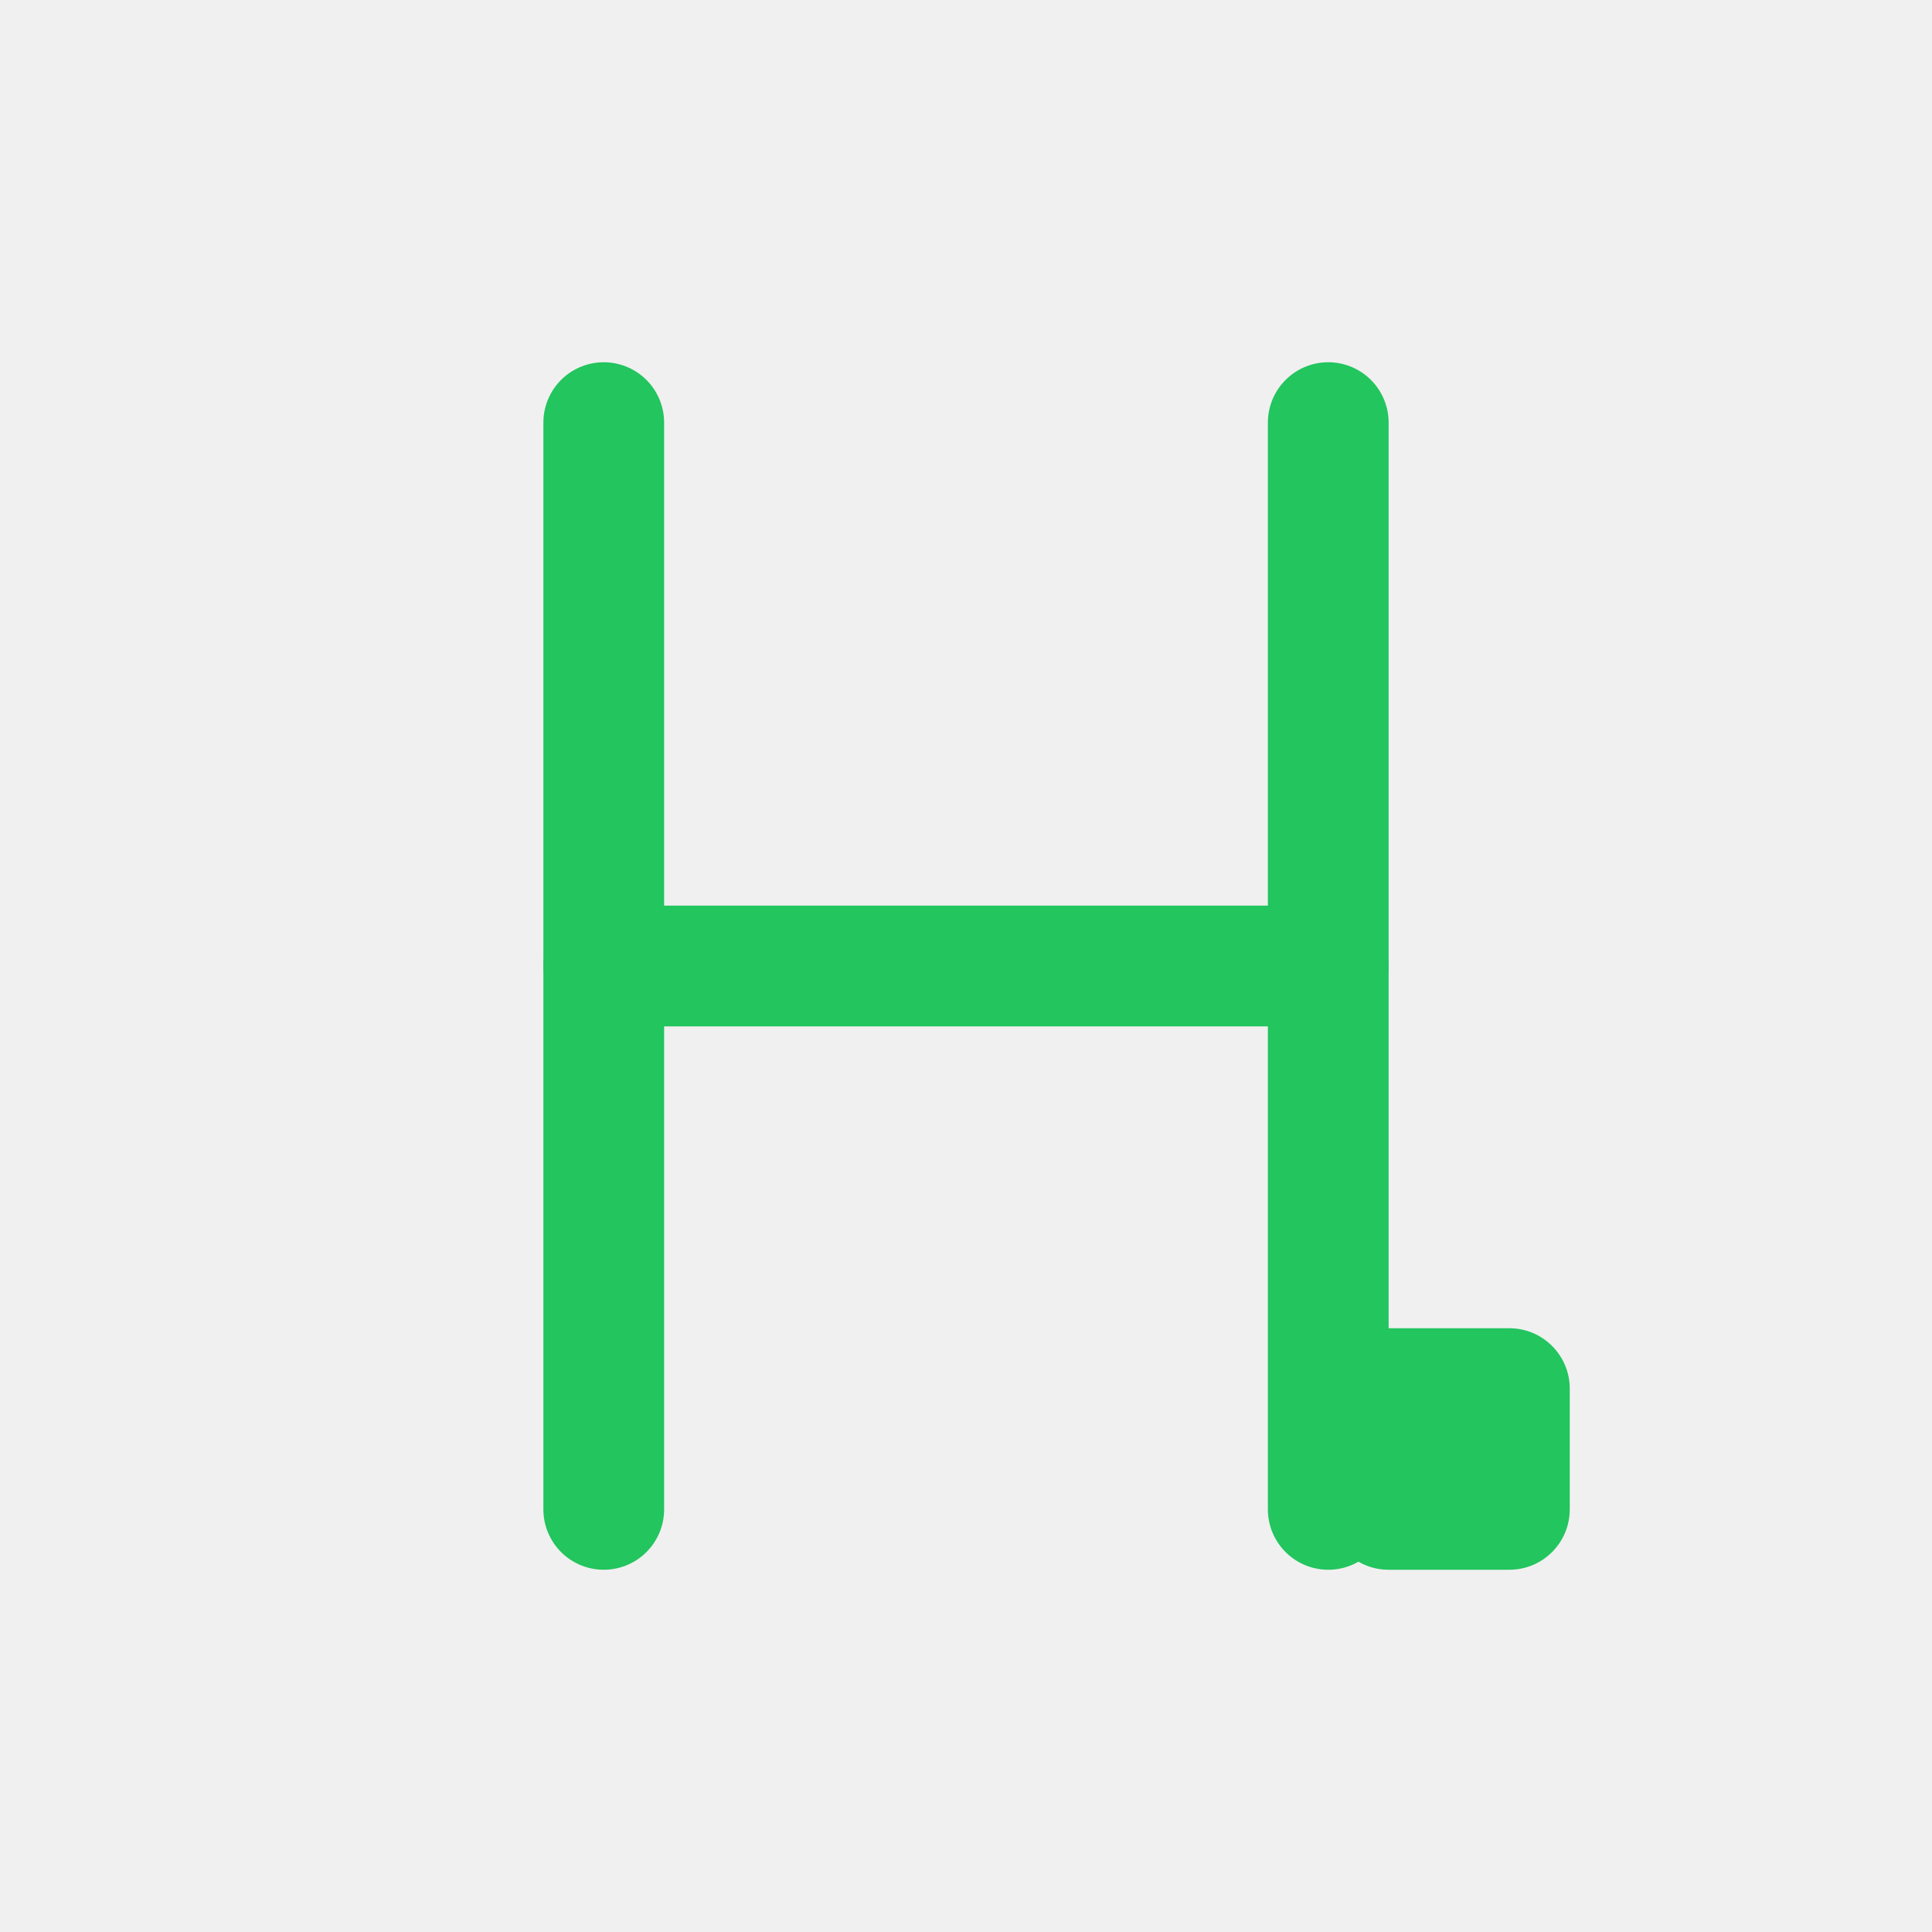
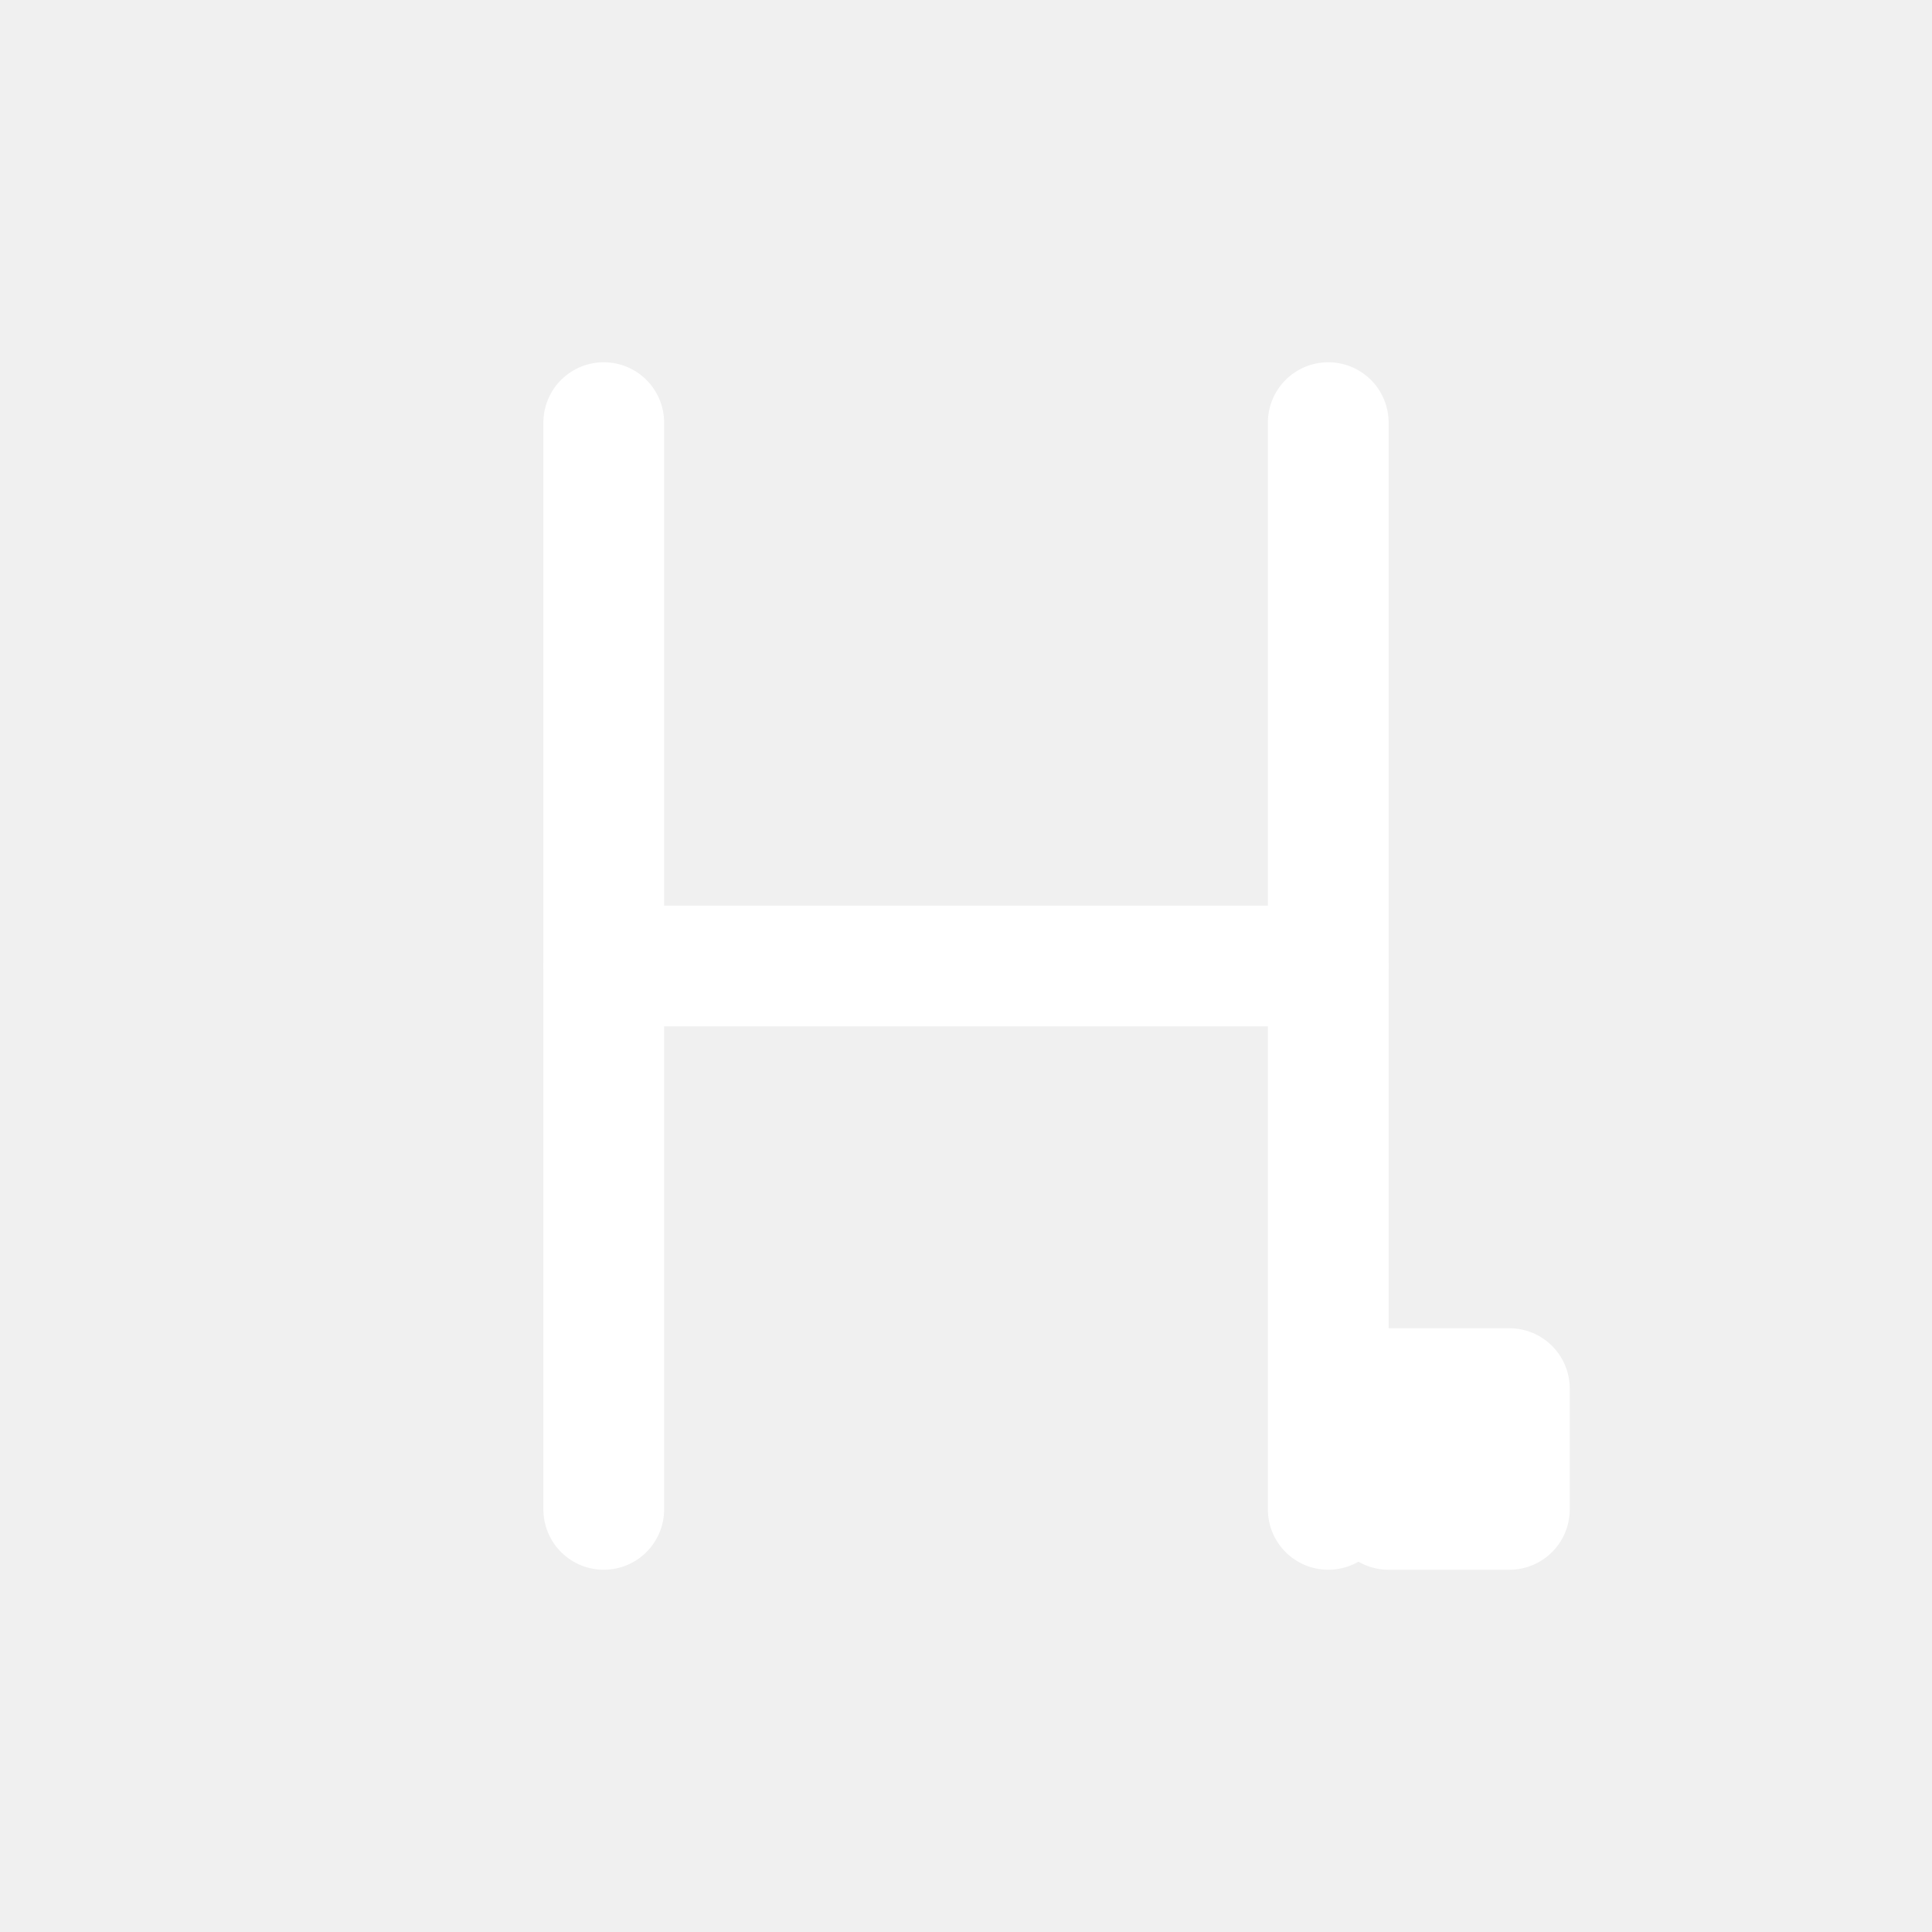
- <svg xmlns="http://www.w3.org/2000/svg" aria-hidden="true" style="width: 56px; height: 56px; color: #22c55e;" viewBox="0 0 32 32" fill="none" data-fc-idx="0">
-   <g stroke="currentColor" stroke-width="2" stroke-linecap="round" stroke-linejoin="round" style="fill: none !important; stroke: rgb(34, 197, 94) !important; stroke-width: 2px !important; stroke-linecap: round !important; stroke-linejoin: round !important;">
-     <path d="M10 7v18" style="fill: none !important; stroke: rgb(34, 197, 94) !important; stroke-width: 2px !important;" />
-     <path d="M22 7v18" style="fill: none !important; stroke: rgb(34, 197, 94) !important; stroke-width: 2px !important;" />
-     <path d="M10 16h12" style="fill: none !important; stroke: rgb(34, 197, 94) !important; stroke-width: 2px !important;" />
+ <svg xmlns="http://www.w3.org/2000/svg" aria-hidden="true" style="width: 56px; height: 56px;" viewBox="0 0 32 32" fill="none" data-fc-idx="0">
+   <g stroke="white" stroke-width="2" stroke-linecap="round" stroke-linejoin="round">
+     <path d="M10 7v18" />
+     <path d="M22 7v18" />
+     <path d="M10 16h12" />
  </g>
-   <rect x="22" y="22" width="4" height="4" rx="1" fill="currentColor" style="fill: rgb(34, 197, 94) !important;" />
+   <rect x="22" y="22" width="4" height="4" rx="1" fill="white" />
</svg>
